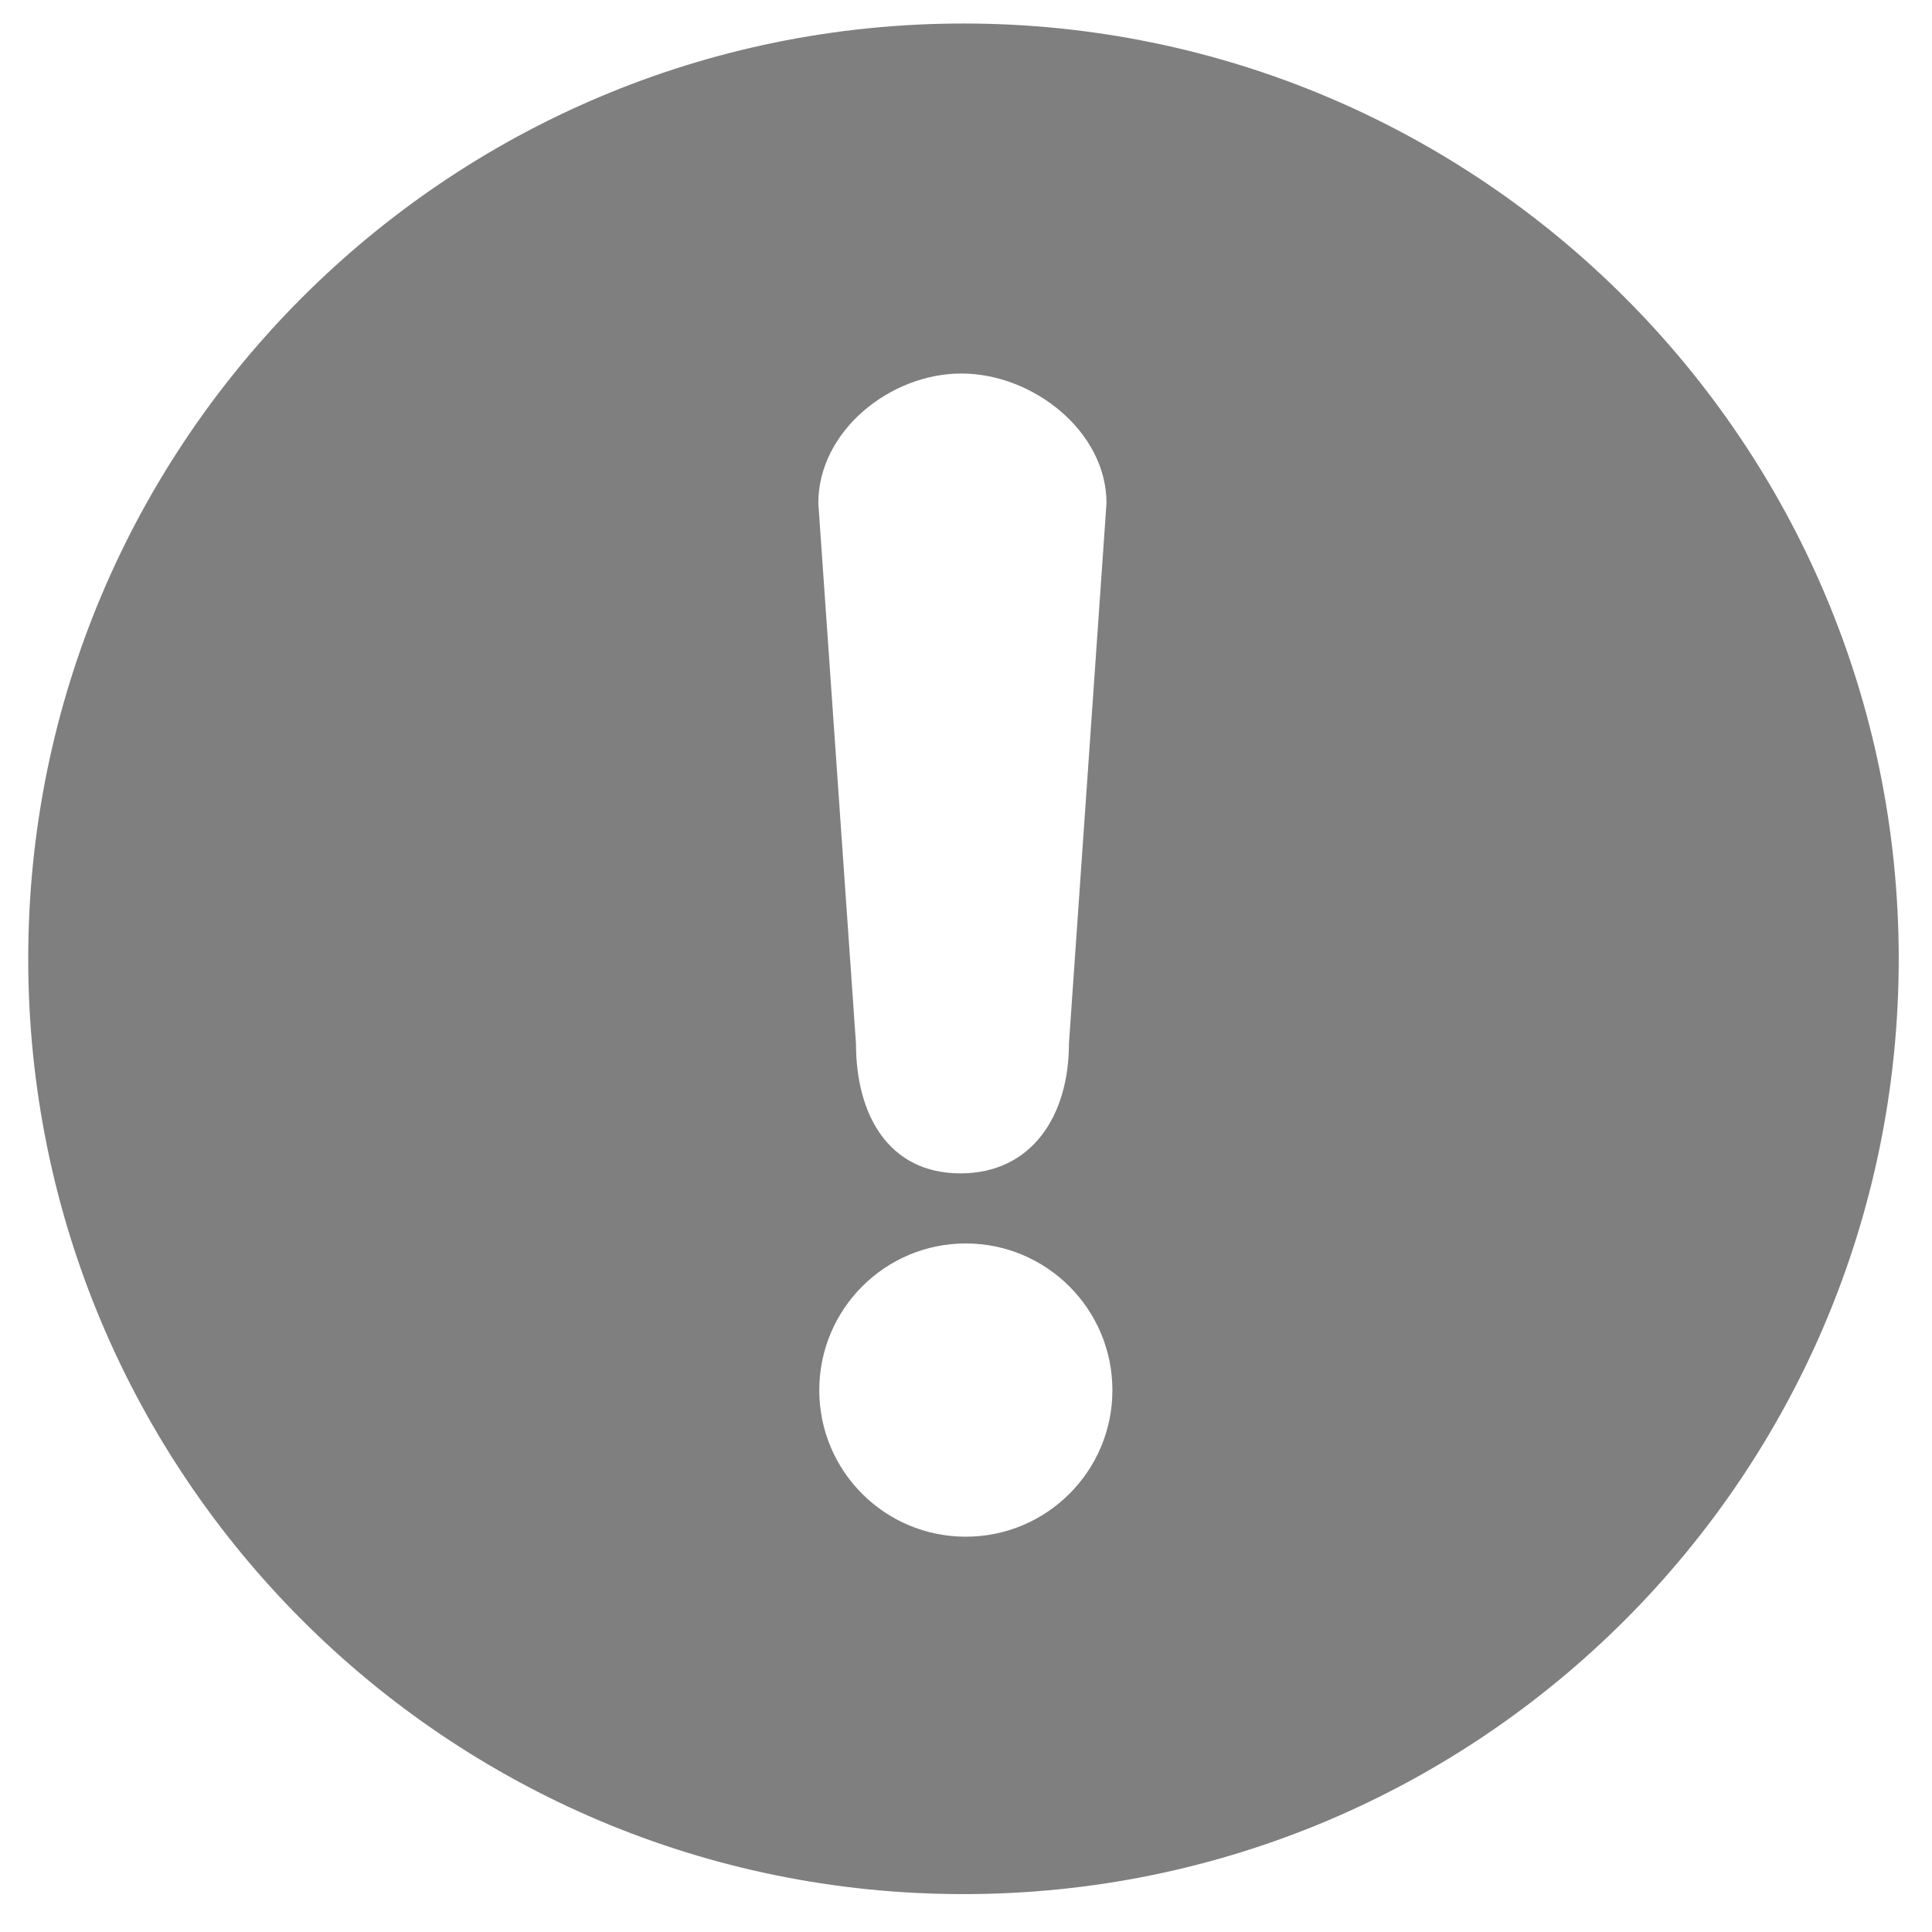
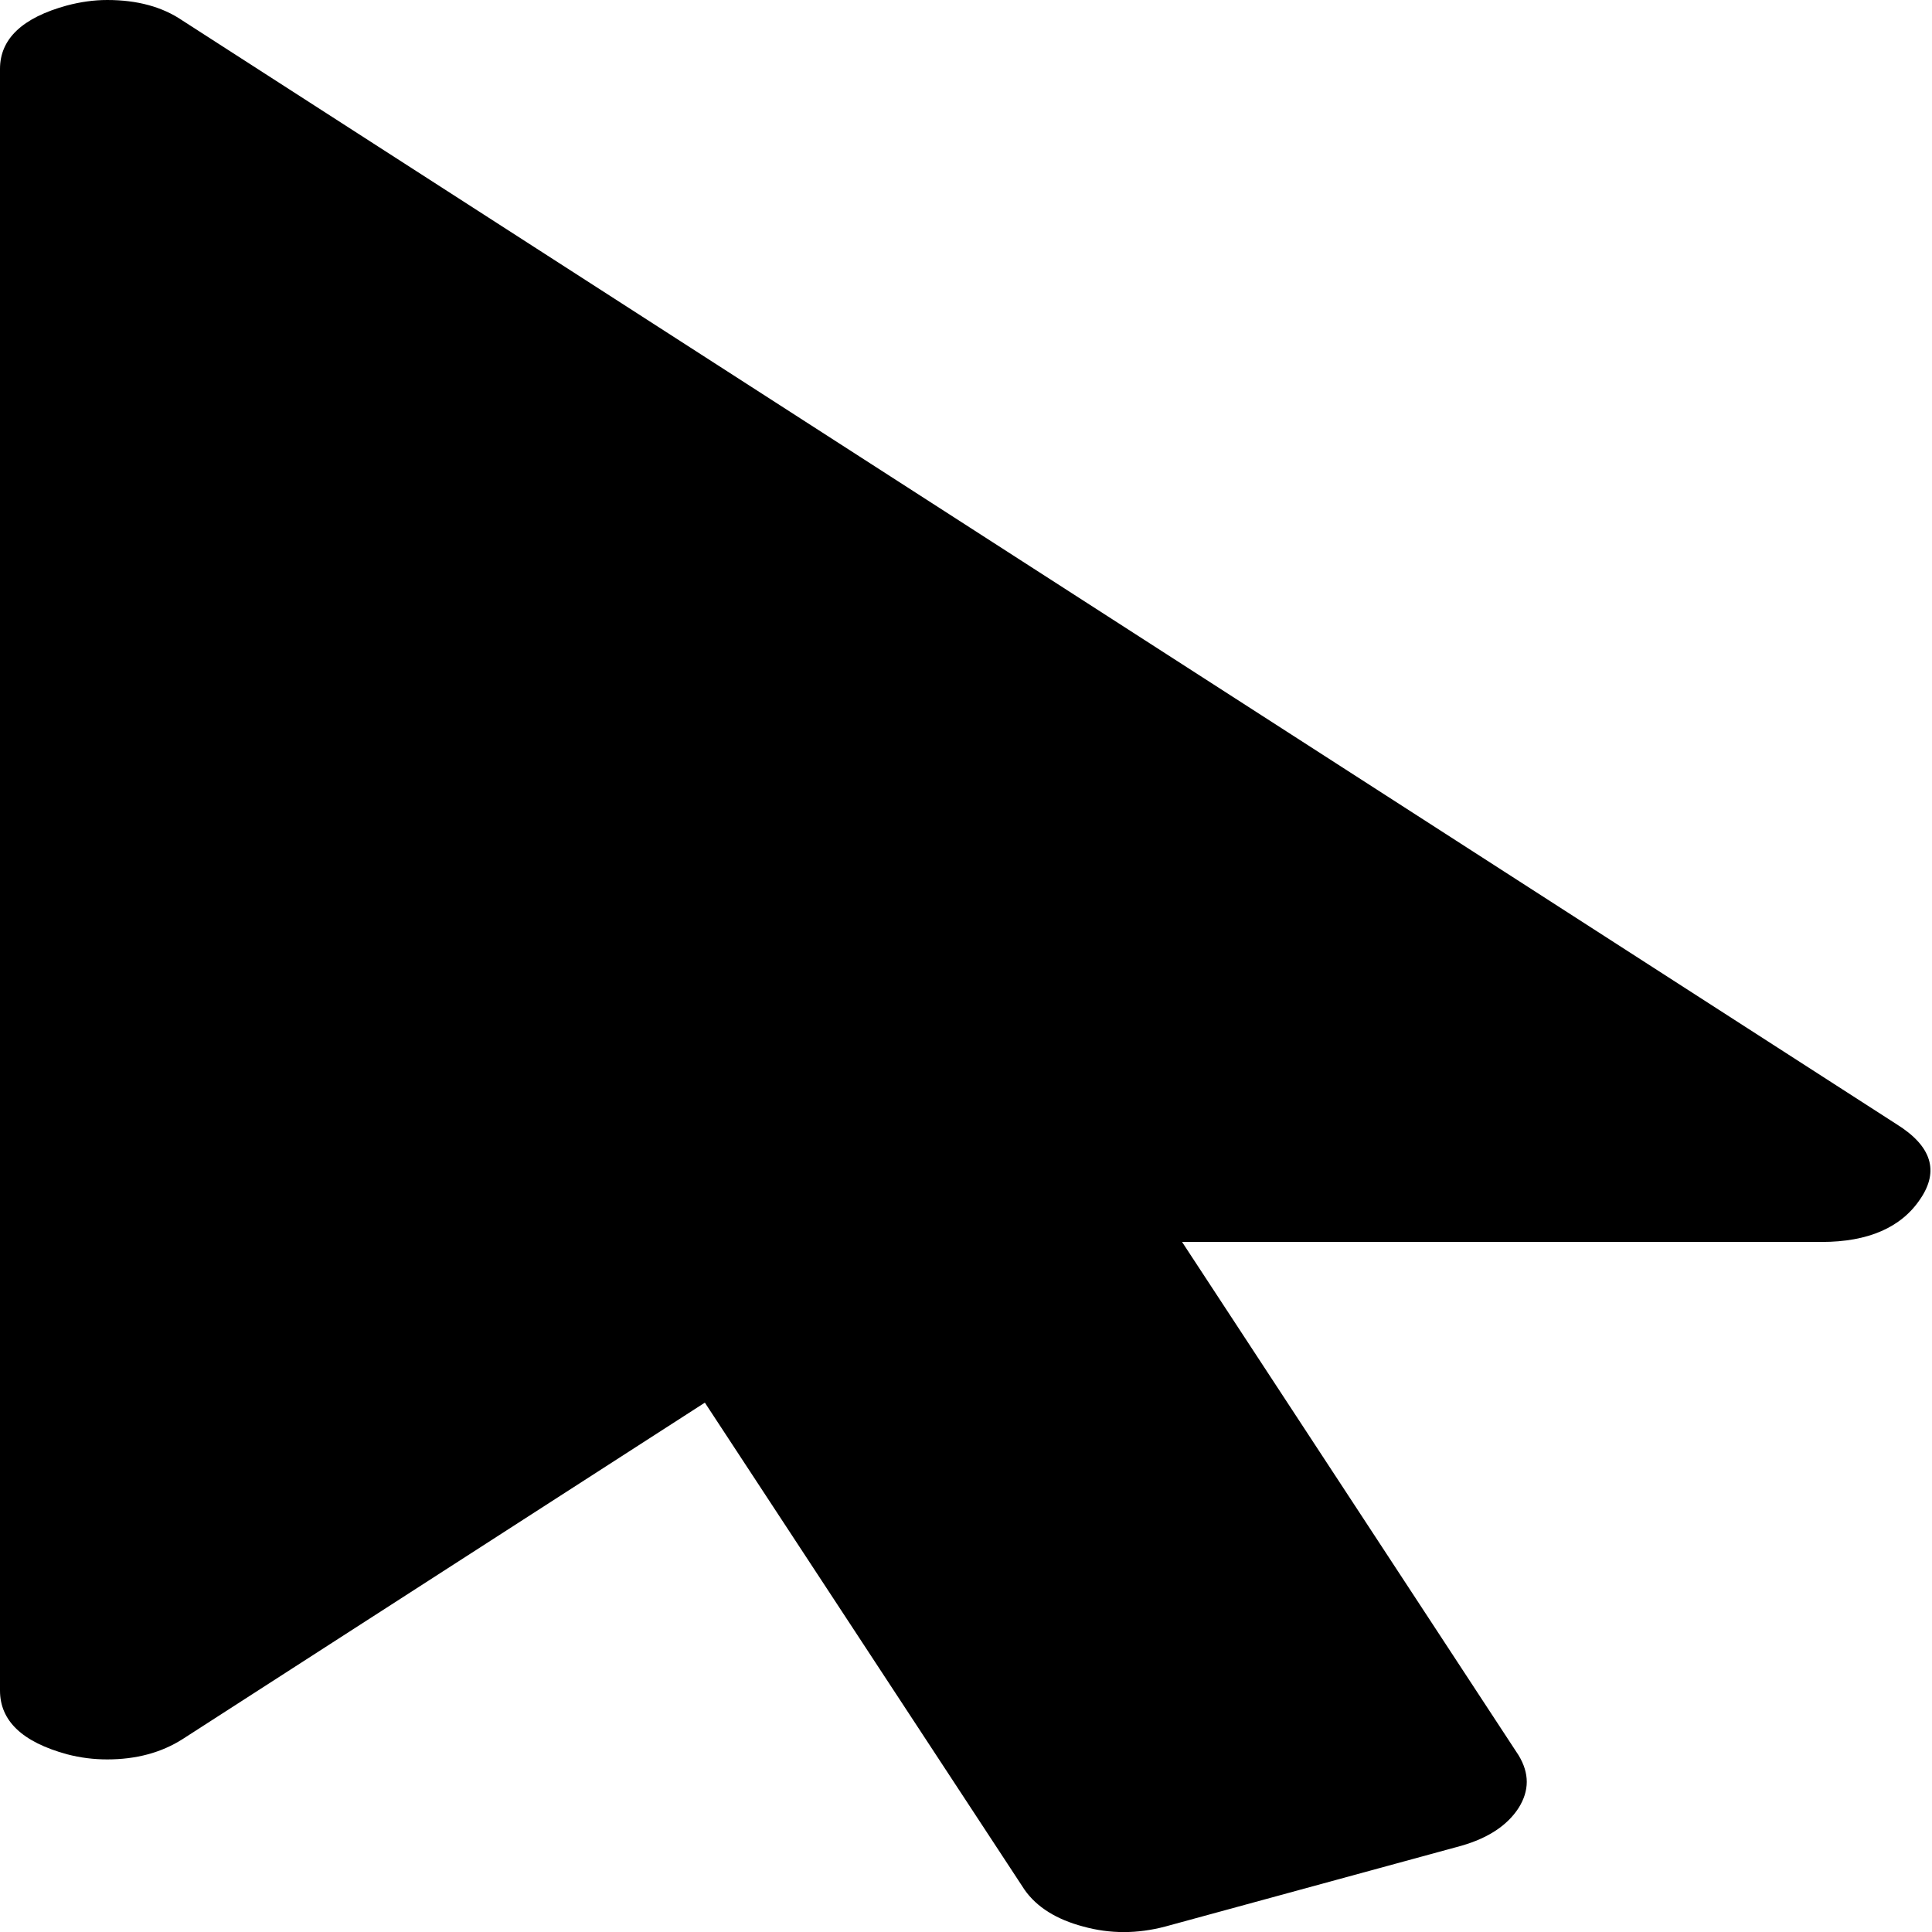
- <svg xmlns="http://www.w3.org/2000/svg" version="1.1" width="18px" height="18px">
-   <g transform="matrix(1 0 0 1 -921 -421 )">
-     <path d="M 8.977 17.647  C 4.164 17.647  0.263 13.746  0.263 8.933  C 0.263 4.12  4.164 0.219  8.977 0.219  C 13.789 0.219  17.69 4.121  17.69 8.933  C 17.69 13.746  13.789 17.647  8.977 17.647  Z M 10.309 4.687  C 10.309 4.02  9.625 3.48  8.957 3.48  C 8.289 3.48  7.624 4.02  7.624 4.687  L 7.975 9.724  C 7.975 10.391  8.282 10.932  8.948 10.932  C 9.616 10.932  9.959 10.391  9.959 9.724  L 10.309 4.687  Z M 8.998 11.585  C 8.243 11.585  7.633 12.198  7.633 12.952  C 7.633 13.706  8.243 14.317  8.998 14.317  C 9.752 14.317  10.364 13.706  10.364 12.952  C 10.364 12.198  9.752 11.585  8.998 11.585  Z " fill-rule="nonzero" fill="#7f7f7f" stroke="none" transform="matrix(1 0 0 1 921 421 )" />
+ <svg xmlns="http://www.w3.org/2000/svg" version="1.1" width="6px" height="6px">
+   <g transform="matrix(1 0 0 1 -545 -243 )">
+     <path d="M 0.567 0.064  L 5.891 3.492  C 5.998 3.559  6.023 3.636  5.964 3.723  C 5.905 3.812  5.802 3.857  5.657 3.857  L 3.671 3.857  L 4.716 5.451  C 4.75 5.507  4.75 5.561  4.716 5.615  C 4.681 5.669  4.622 5.708  4.539 5.732  L 3.619 5.983  C 3.532 6.006  3.447 6.006  3.364 5.983  C 3.281 5.961  3.22 5.923  3.182 5.869  L 2.189 4.356  L 0.567 5.401  C 0.501 5.443  0.423 5.464  0.333 5.464  C 0.291 5.464  0.25 5.459  0.208 5.448  C 0.069 5.41  0 5.344  0 5.25  L 0 0.214  C 0 0.121  0.069 0.055  0.208 0.017  C 0.25 0.006  0.291 0  0.333 0  C 0.426 0  0.504 0.021  0.567 0.064  Z " fill-rule="nonzero" fill="#000000" stroke="none" transform="matrix(1 0 0 1 545 243 )" />
  </g>
</svg>
